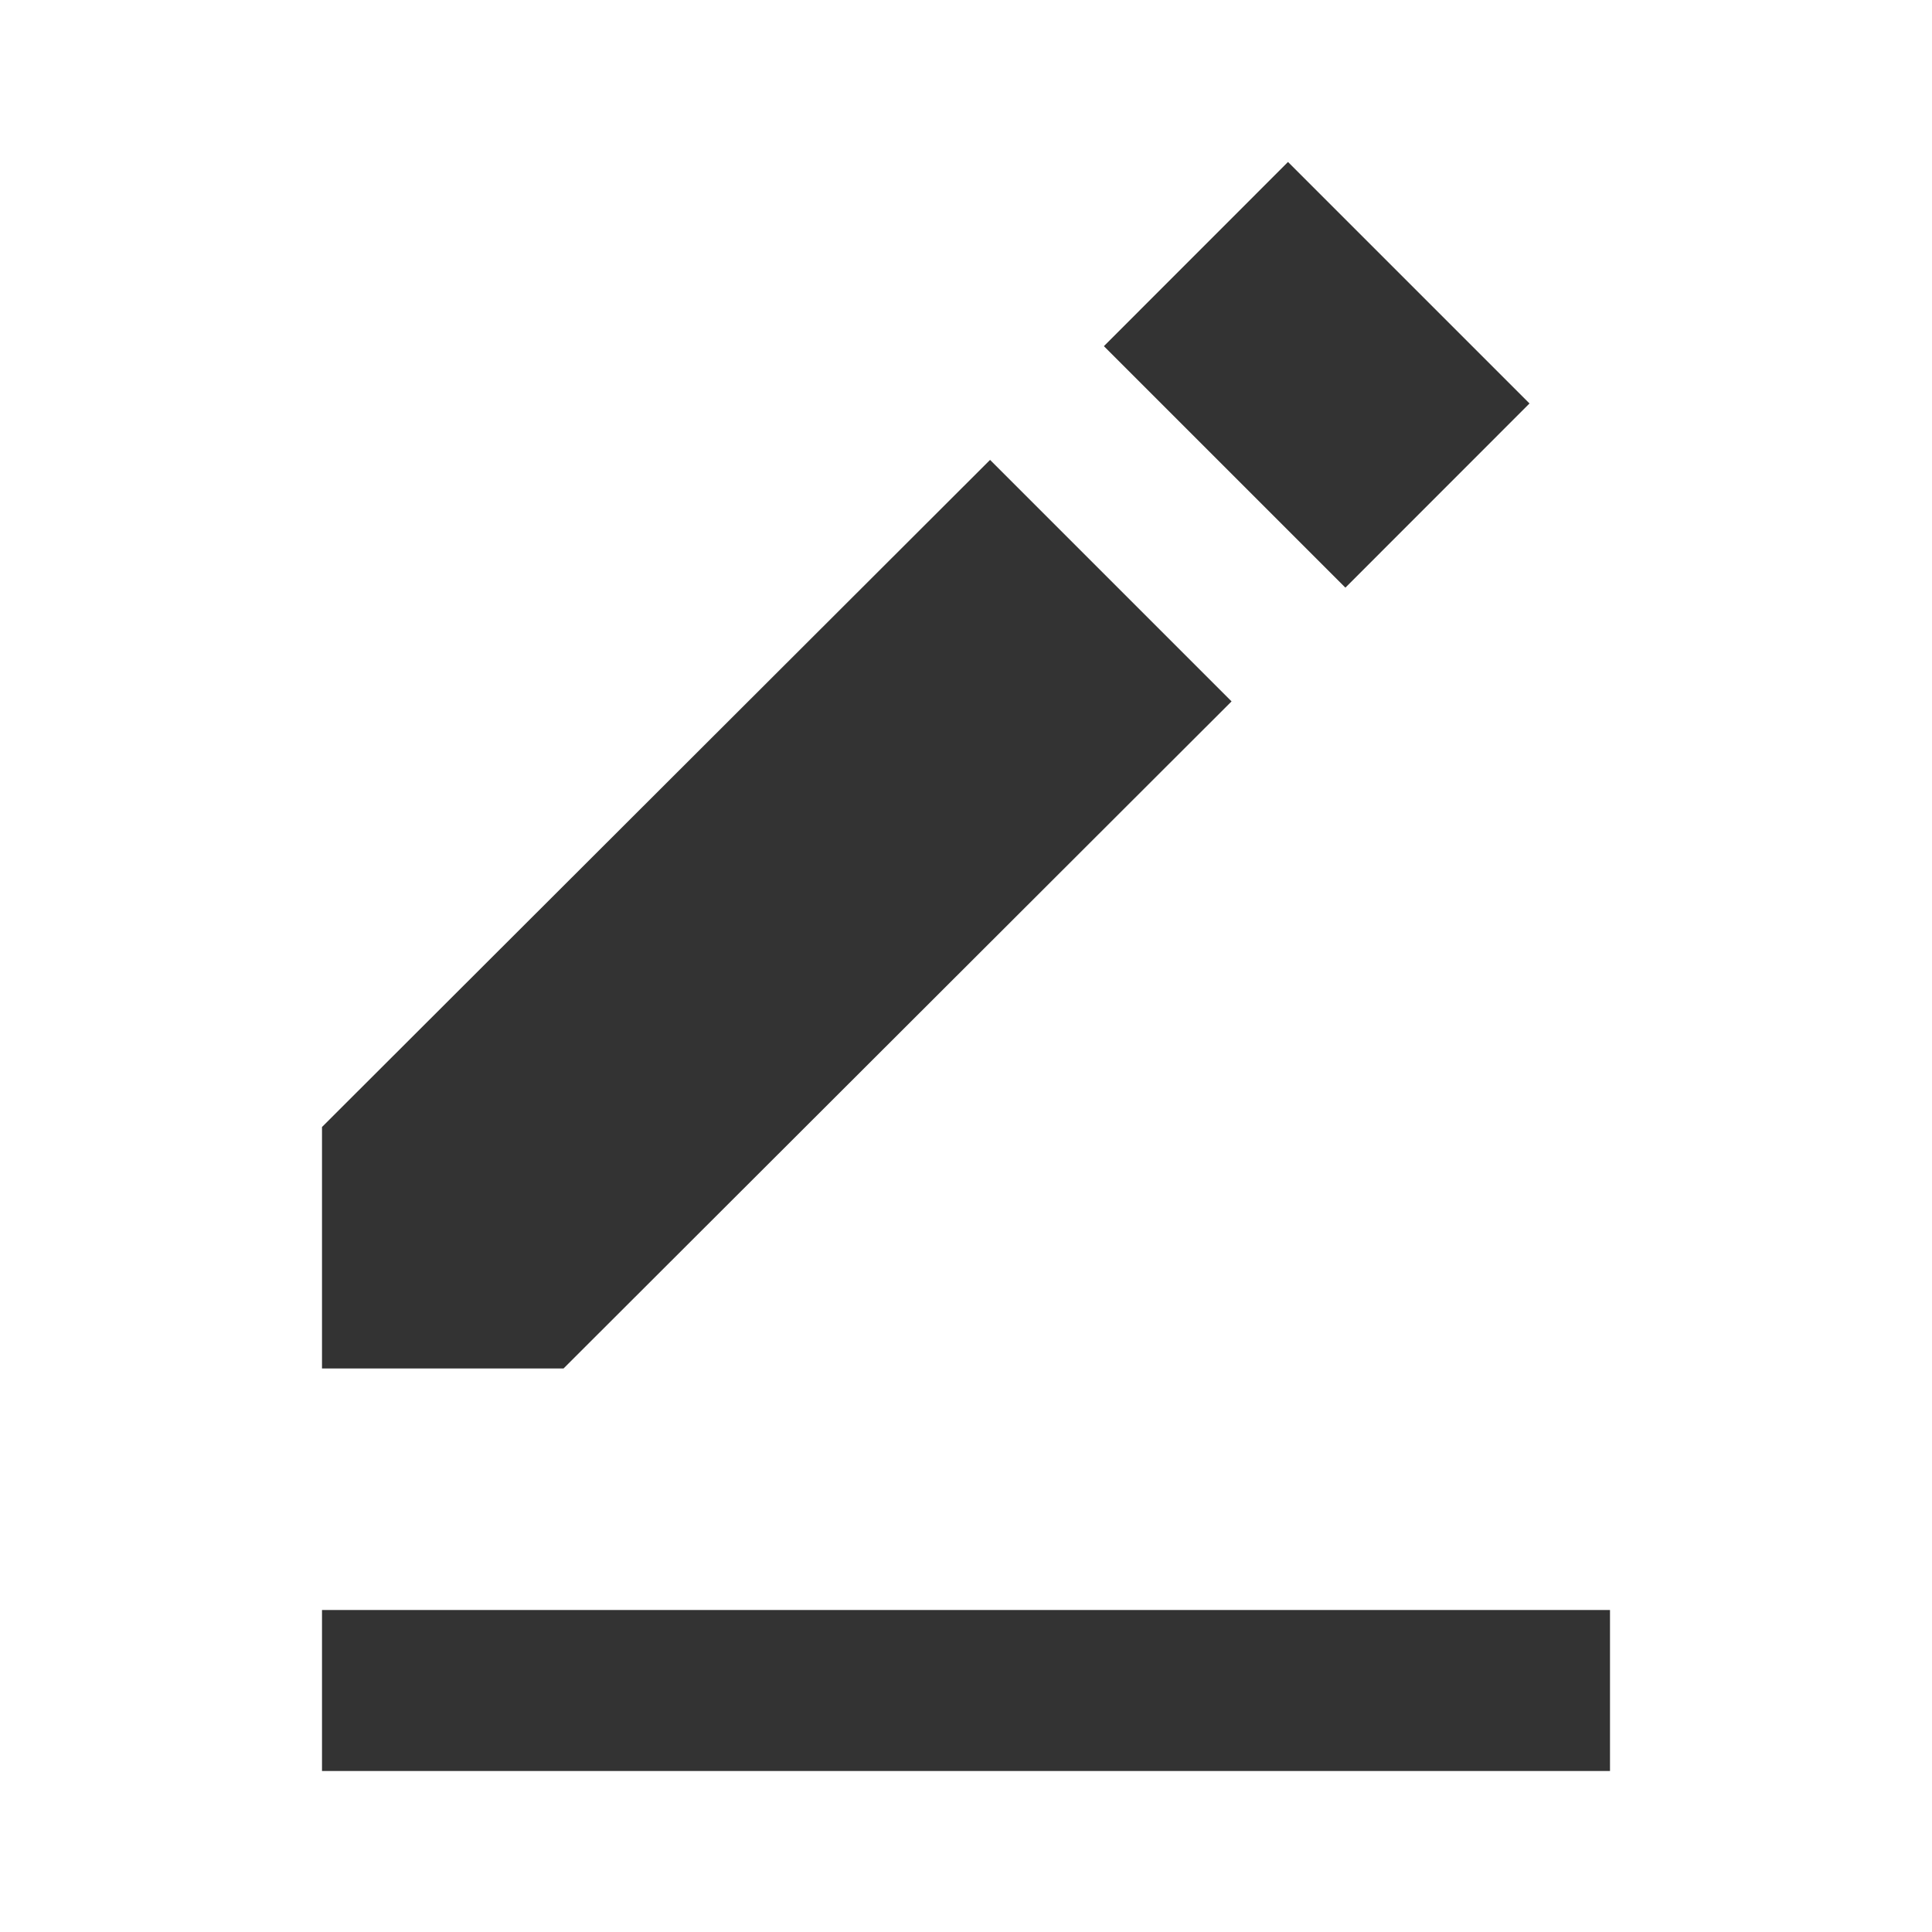
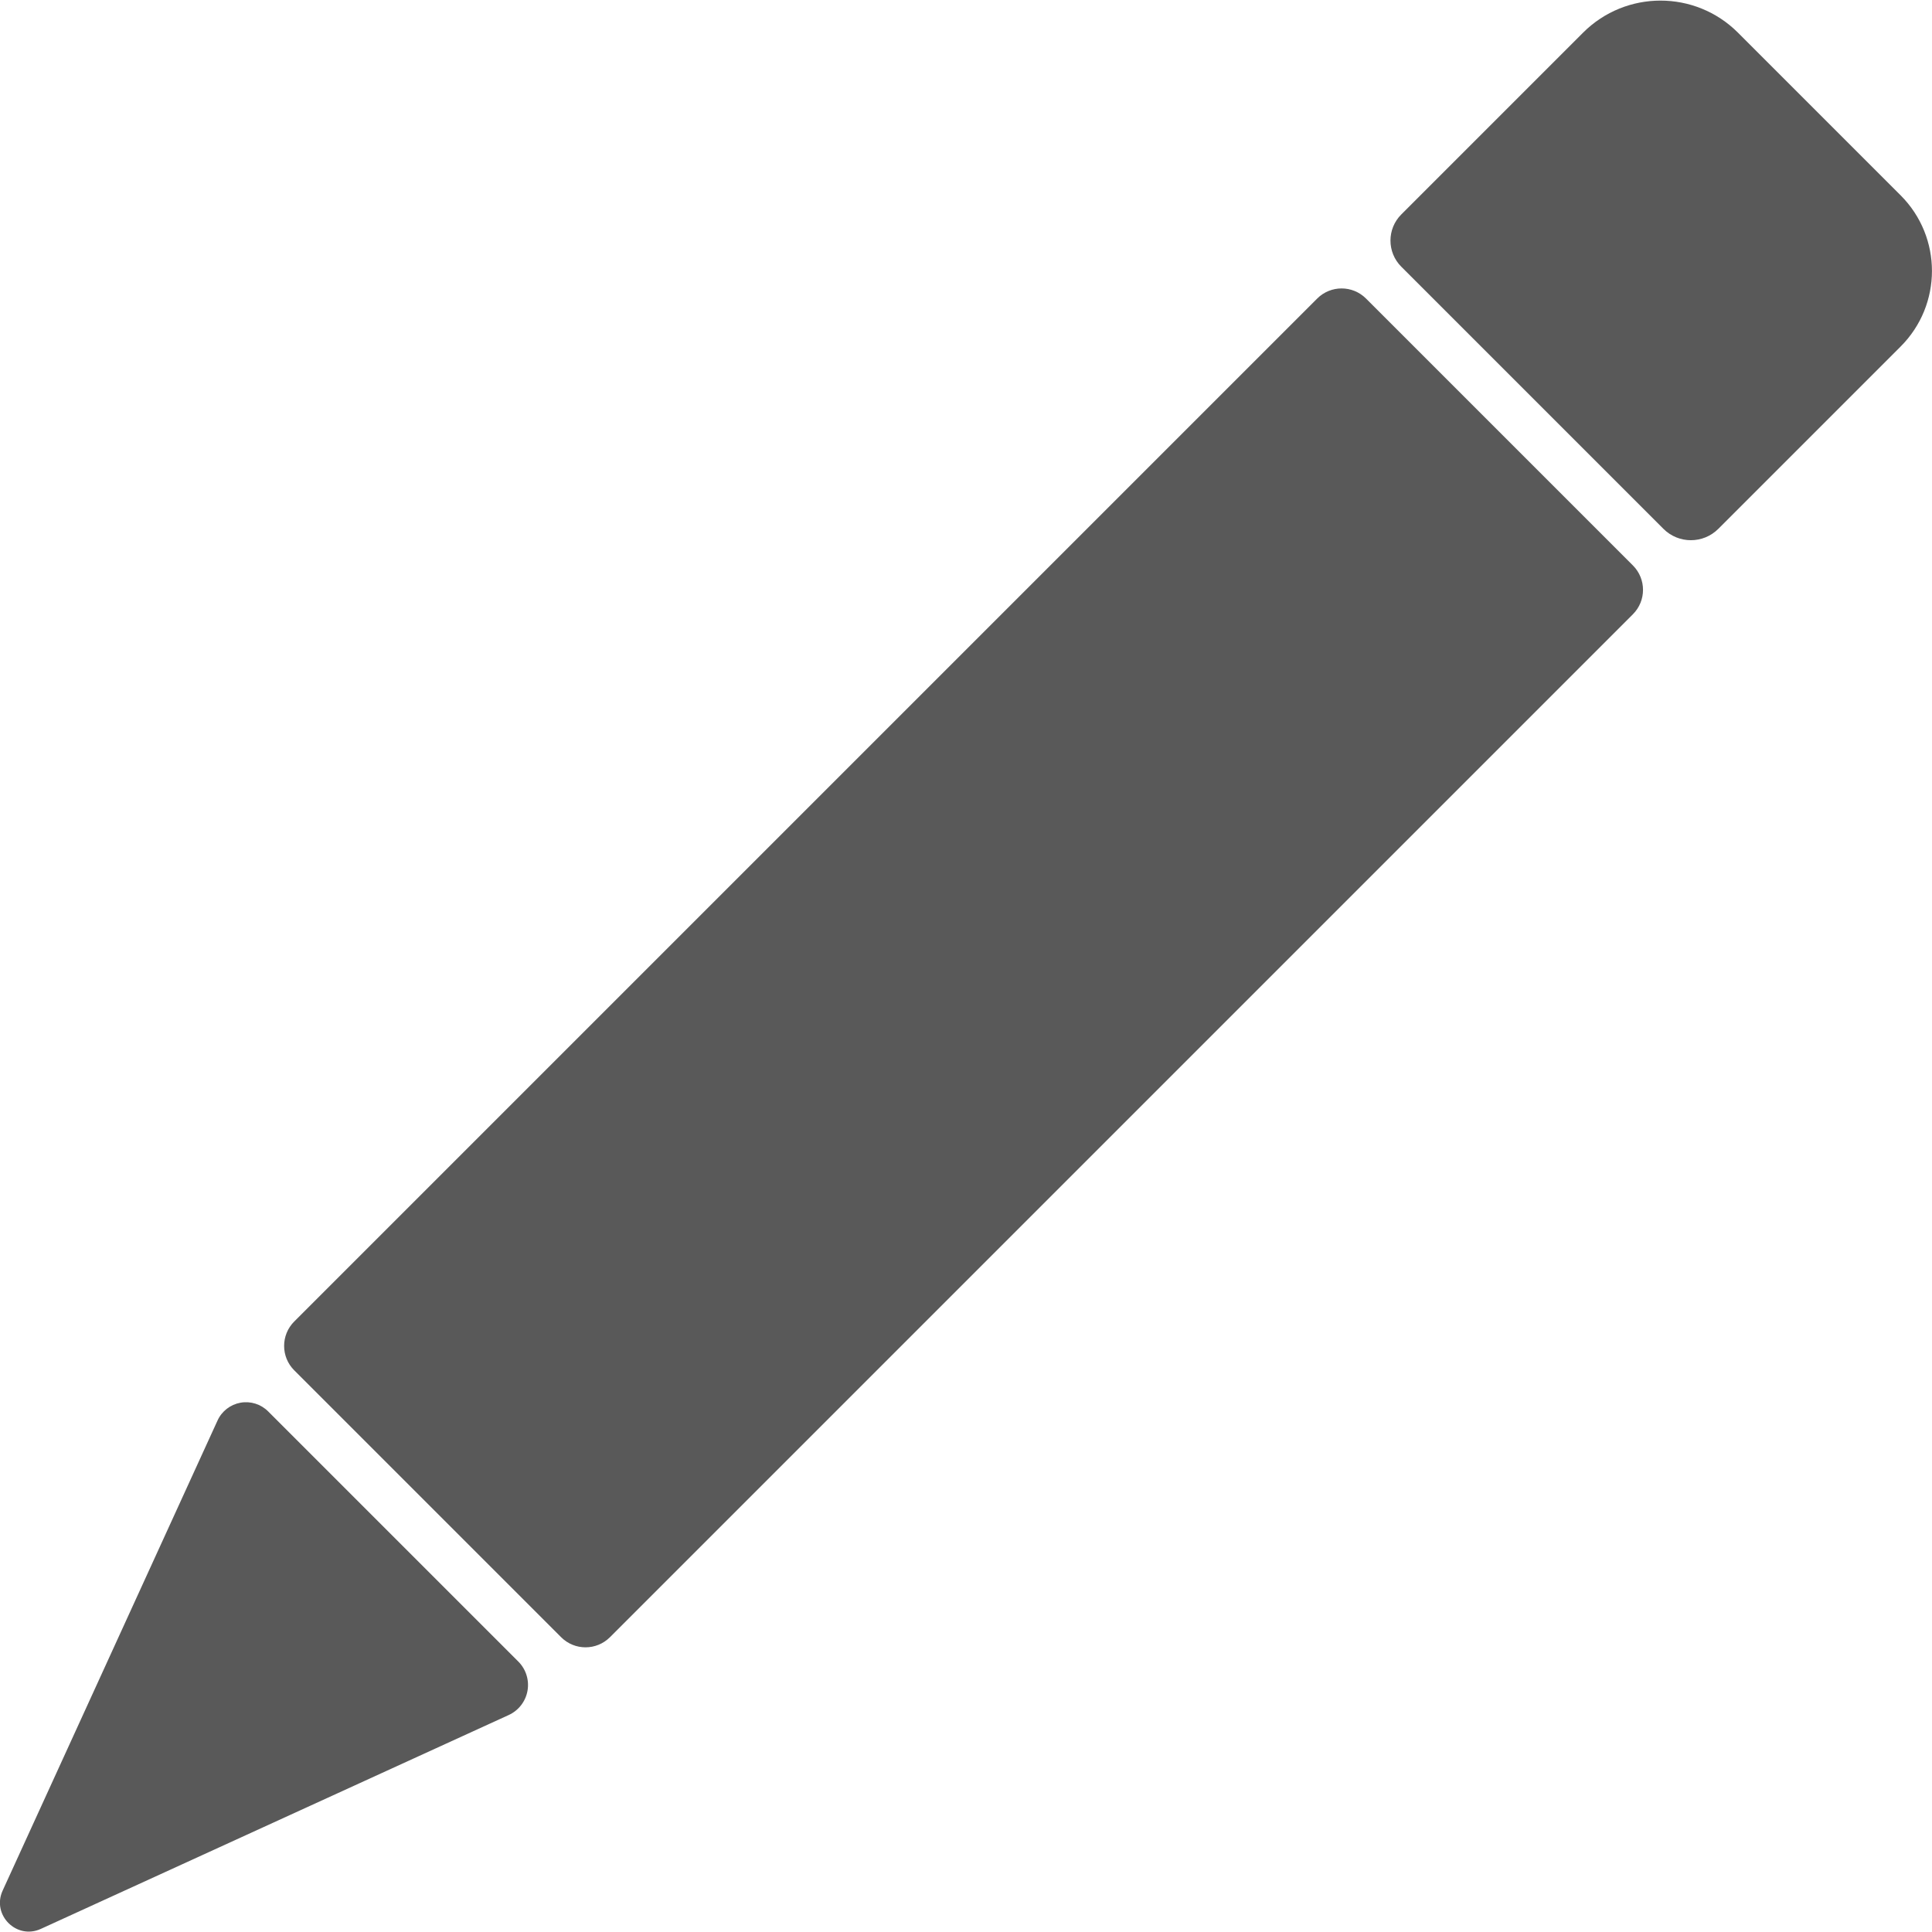
- <svg xmlns="http://www.w3.org/2000/svg" width="24" height="24" viewBox="0 0 24 24" style="fill: rgb(51, 51, 51);transform: ;msFilter:;">
-   <path d="m16 2.012 3 3L16.713 7.3l-3-3zM4 14v3h3l8.299-8.287-3-3zm0 6h16v2H4z" />
+ <svg xmlns="http://www.w3.org/2000/svg" width="24" height="24" viewBox="0 0 24 24" version="1.1" id="svg1">
+   <defs id="defs1" />
+   <g id="layer1" transform="translate(-596)">
+     <g id="g79" transform="matrix(-0.7102315,0.7102315,-0.7102315,-0.7102315,1065.523,-450.0142)" style="stroke-width:3.555;stroke-dasharray:none">
+       <g id="g81">
+         <rect style="fill:#595959;fill-opacity:1;stroke:none;stroke-width:1.296;stroke-linecap:round;stroke-linejoin:round;stroke-dasharray:none;stroke-opacity:1;paint-order:stroke markers fill" id="rect75" width="18.746" height="5.522" x="638.015" y="-5.918" ry="0.427" />
+         <path style="fill:#595959;fill-opacity:1;stroke:none;stroke-width:1.778;stroke-linecap:round;stroke-linejoin:round;stroke-dasharray:none;stroke-opacity:1;paint-order:stroke markers fill" d="m 657.313,-5.713 5.961,2.221 c 0.31,0.115 0.31,0.553 0,0.669 l -5.991,2.232 a 0.387,0.387 34.782 0 1 -0.522,-0.363 l -2e-5,-4.376 a 0.409,0.409 145.217 0 1 0.552,-0.383 z" id="path81" transform="translate(0.5873582)" />
+         <path style="fill:#595959;fill-opacity:1;stroke:none;stroke-width:1.578;stroke-linecap:round;stroke-linejoin:round;stroke-dasharray:none;stroke-opacity:1;paint-order:stroke markers fill" id="rect78" width="4.992" height="5.522" x="632.436" y="-5.918" d="m 633.758,-5.918 h 3.19 a 0.48,0.48 45 0 1 0.48,0.48 v 4.585 a 0.457,0.457 135 0 1 -0.457,0.457 h -3.179 a 1.355,1.355 45 0 1 -1.355,-1.355 v -2.845 a 1.322,1.322 135 0 1 1.322,-1.322 z" />
+       </g>
+     </g>
+   </g>
</svg>
